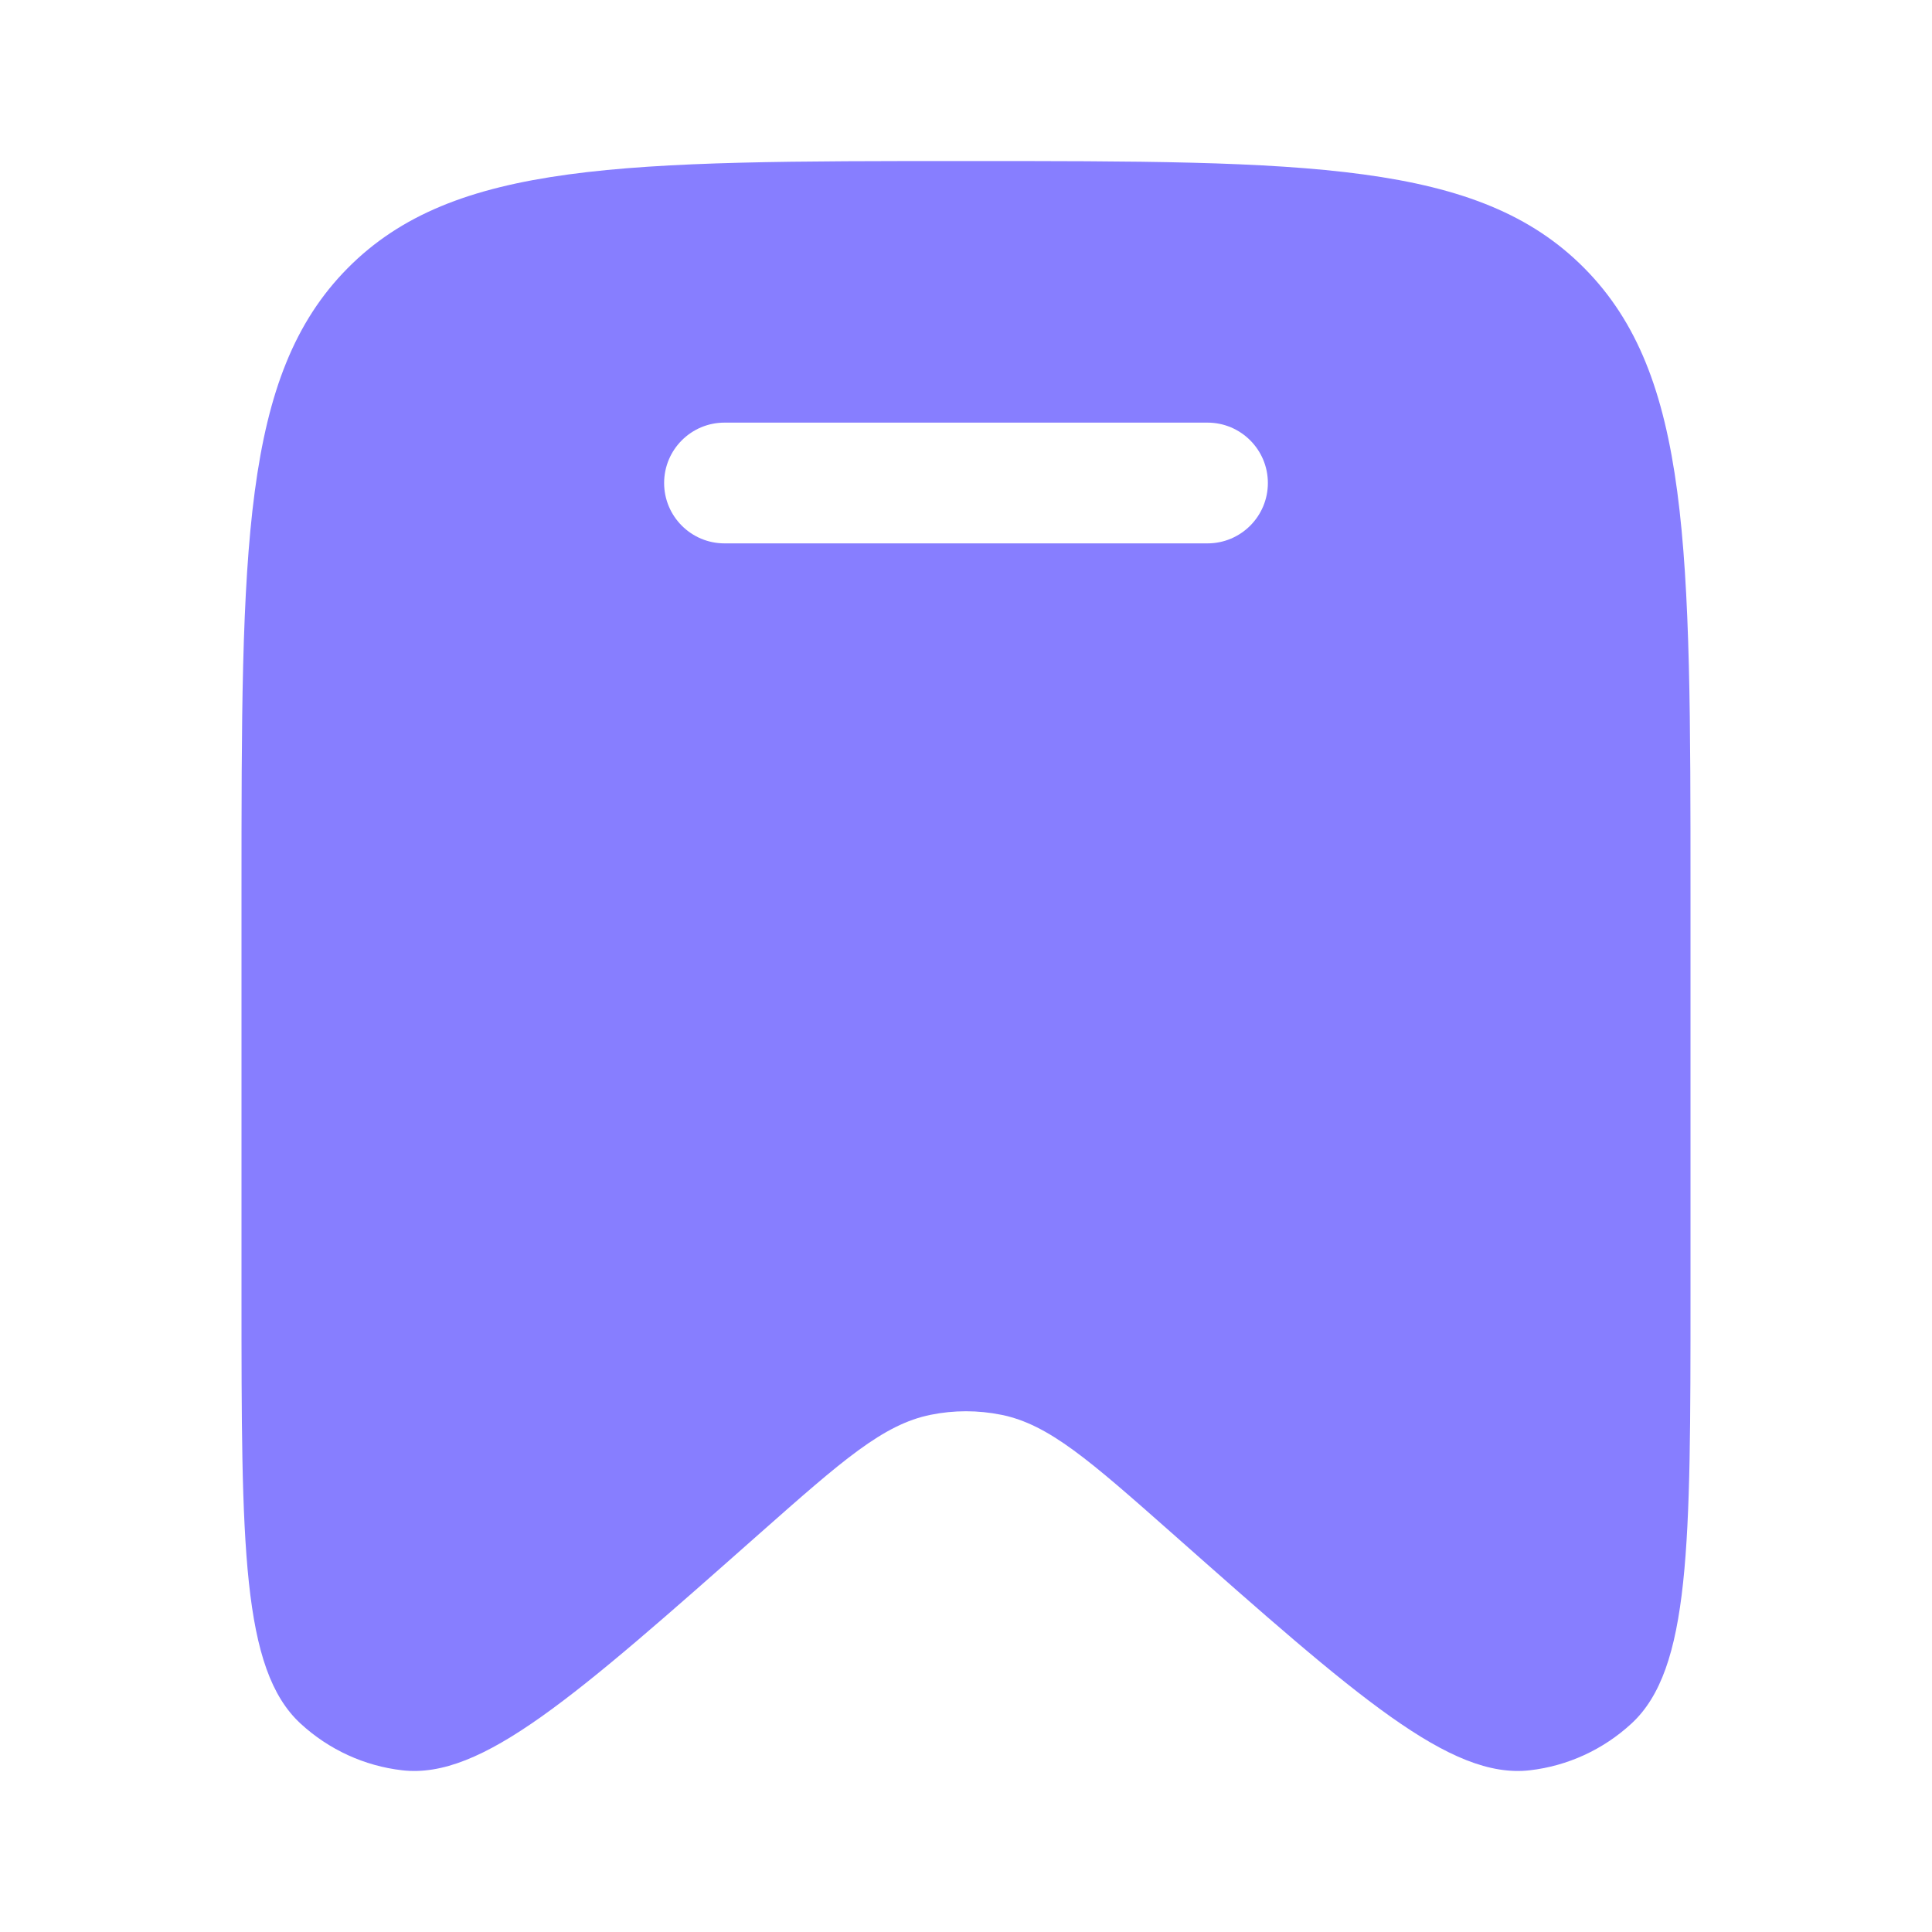
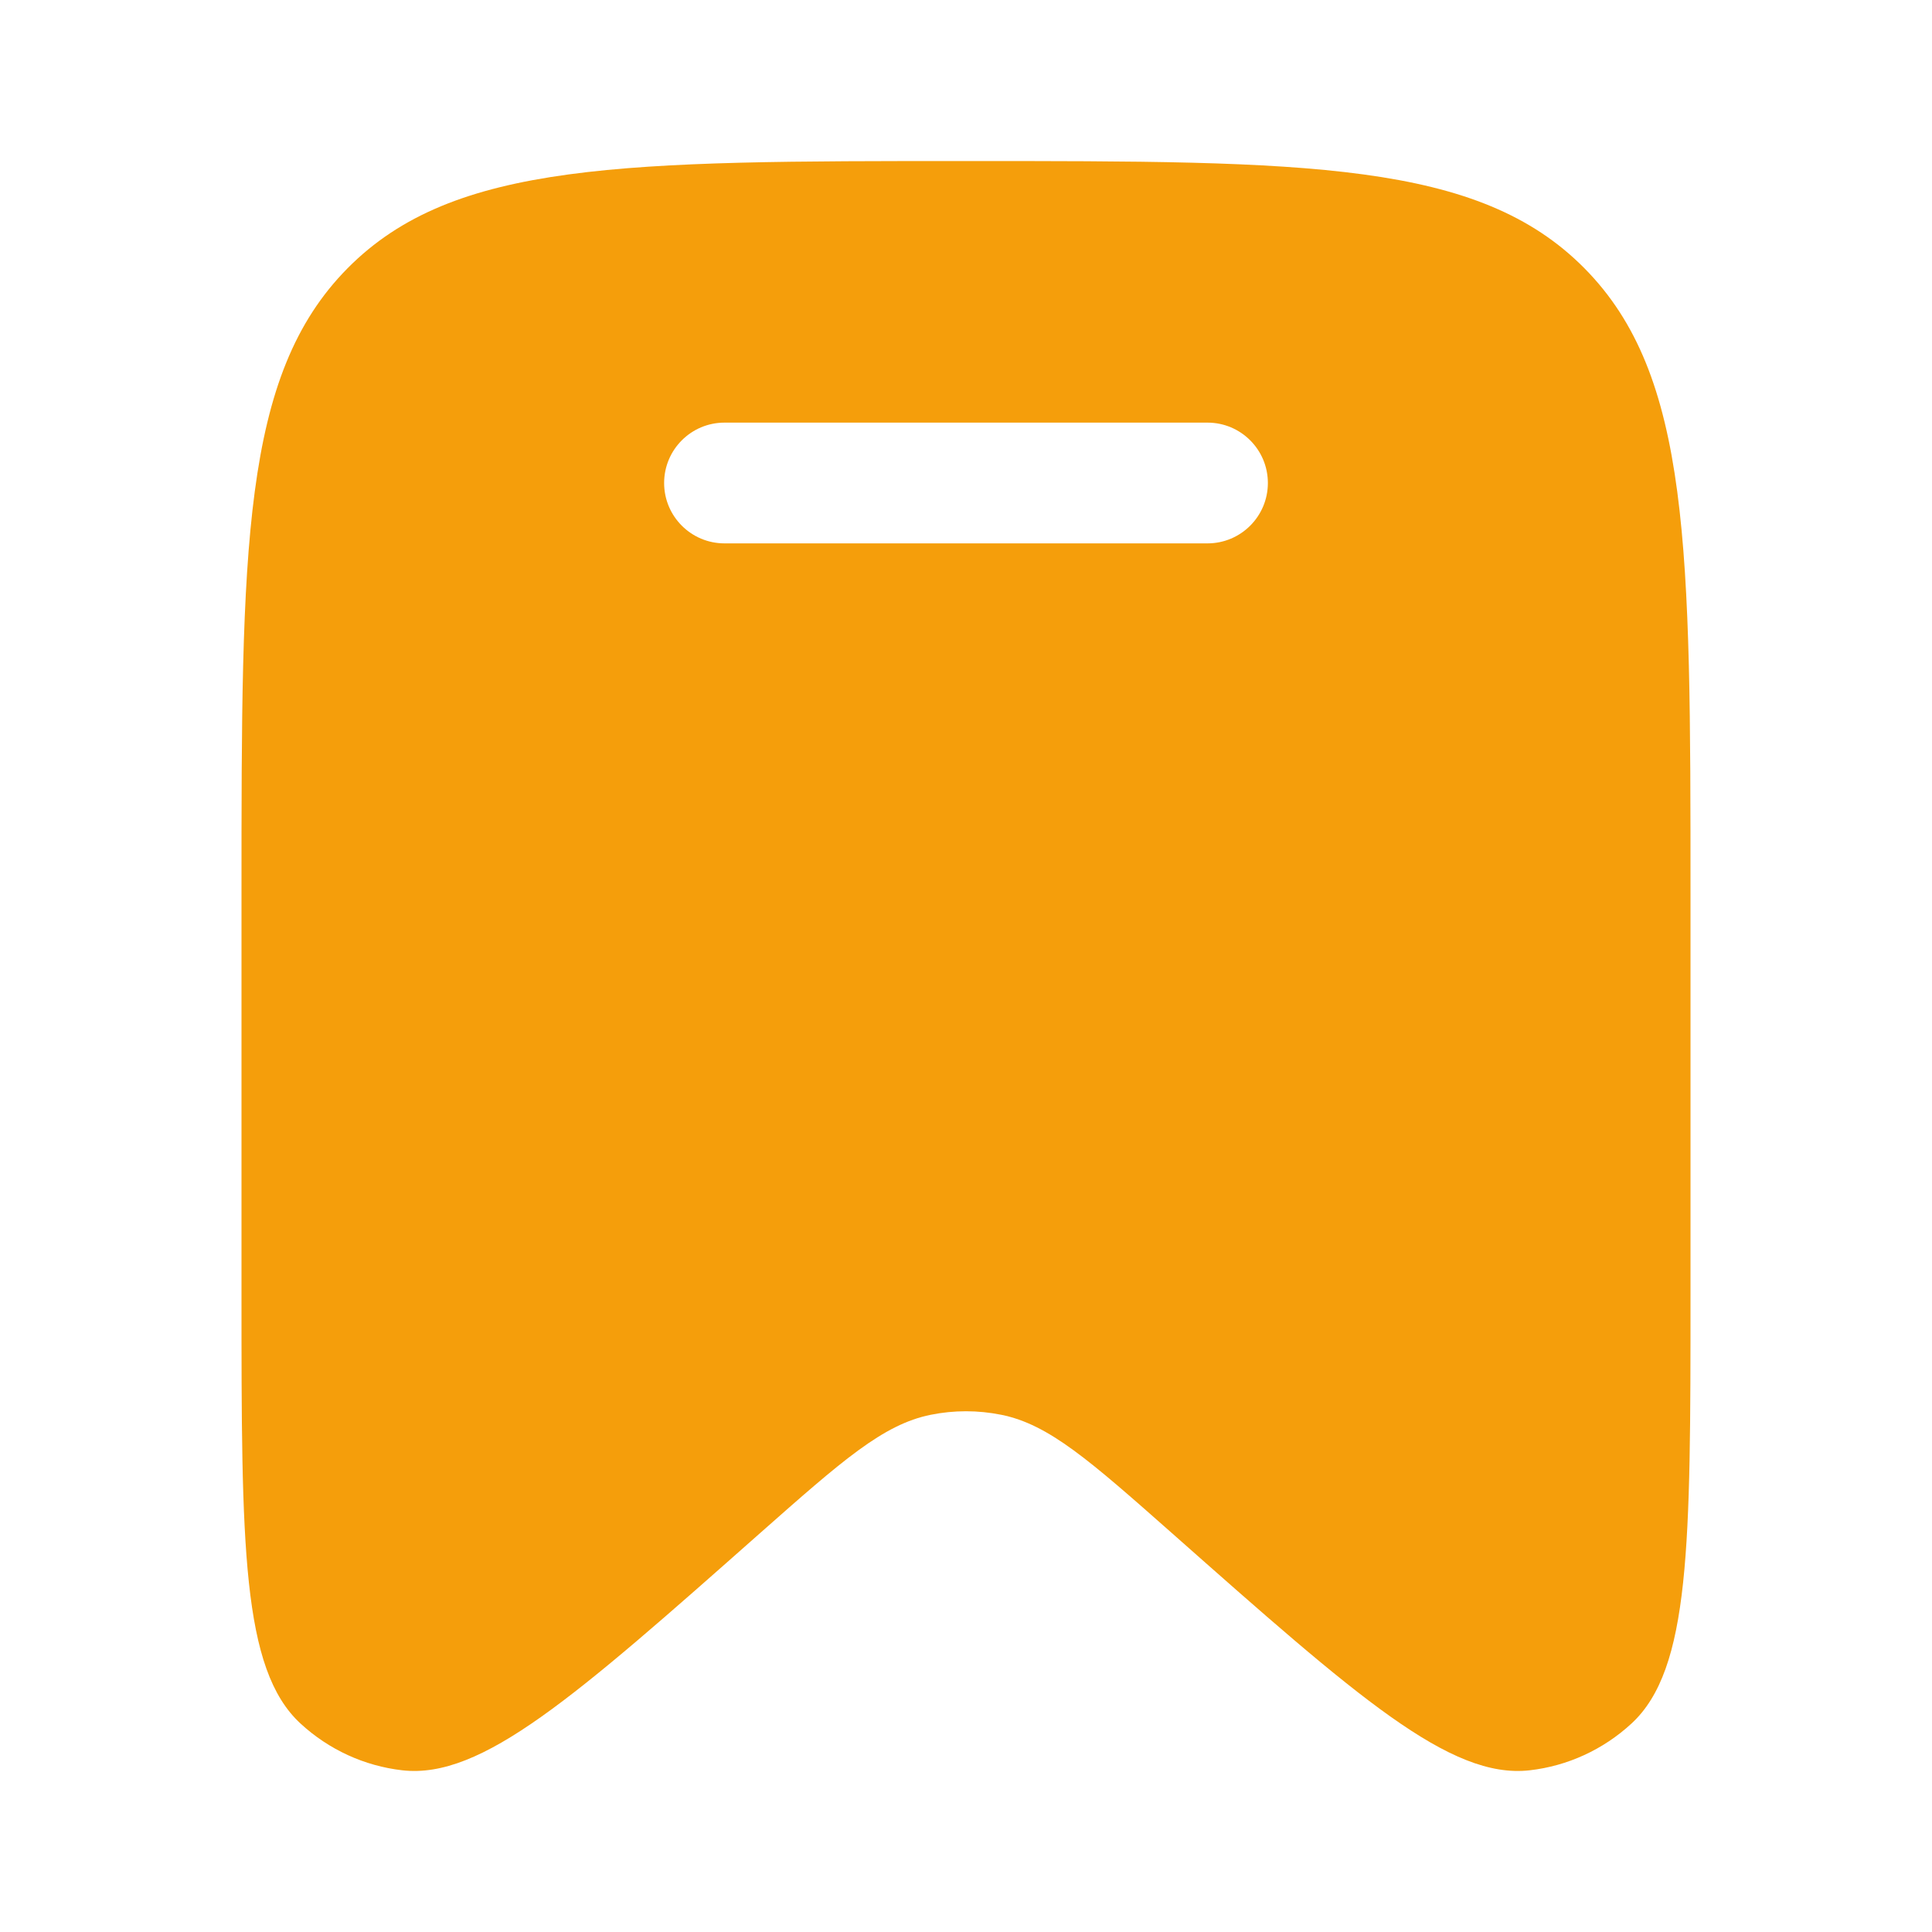
<svg xmlns="http://www.w3.org/2000/svg" width="20" height="20" viewBox="0 0 20 20" fill="none">
-   <path fill-rule="evenodd" clip-rule="evenodd" d="M17.5 9.248V13.409C17.5 15.989 17.5 17.28 16.888 17.843C16.596 18.112 16.228 18.281 15.836 18.326C15.013 18.42 14.053 17.571 12.132 15.871C11.282 15.12 10.858 14.745 10.366 14.646C10.124 14.597 9.875 14.597 9.634 14.646C9.142 14.745 8.718 15.12 7.868 15.871C5.947 17.571 4.987 18.42 4.164 18.326C3.772 18.281 3.404 18.112 3.112 17.843C2.5 17.28 2.5 15.989 2.5 13.409V9.248C2.5 5.674 2.5 3.887 3.598 2.777C4.697 1.667 6.464 1.667 10 1.667C13.536 1.667 15.303 1.667 16.402 2.777C17.5 3.887 17.5 5.674 17.5 9.248ZM6.875 5C6.875 4.655 7.155 4.375 7.5 4.375H12.5C12.845 4.375 13.125 4.655 13.125 5C13.125 5.345 12.845 5.625 12.5 5.625H7.5C7.155 5.625 6.875 5.345 6.875 5Z" fill="#877EFF" />
+   <path fill-rule="evenodd" clip-rule="evenodd" d="M17.5 9.248V13.409C17.5 15.989 17.5 17.28 16.888 17.843C16.596 18.112 16.228 18.281 15.836 18.326C15.013 18.42 14.053 17.571 12.132 15.871C11.282 15.12 10.858 14.745 10.366 14.646C10.124 14.597 9.875 14.597 9.634 14.646C9.142 14.745 8.718 15.12 7.868 15.871C5.947 17.571 4.987 18.42 4.164 18.326C3.772 18.281 3.404 18.112 3.112 17.843C2.5 17.28 2.5 15.989 2.5 13.409V9.248C2.5 5.674 2.5 3.887 3.598 2.777C4.697 1.667 6.464 1.667 10 1.667C13.536 1.667 15.303 1.667 16.402 2.777C17.5 3.887 17.5 5.674 17.5 9.248ZM6.875 5C6.875 4.655 7.155 4.375 7.5 4.375H12.5C12.845 4.375 13.125 4.655 13.125 5C13.125 5.345 12.845 5.625 12.5 5.625H7.5C7.155 5.625 6.875 5.345 6.875 5Z" fill="#F59E0B" />
</svg>
